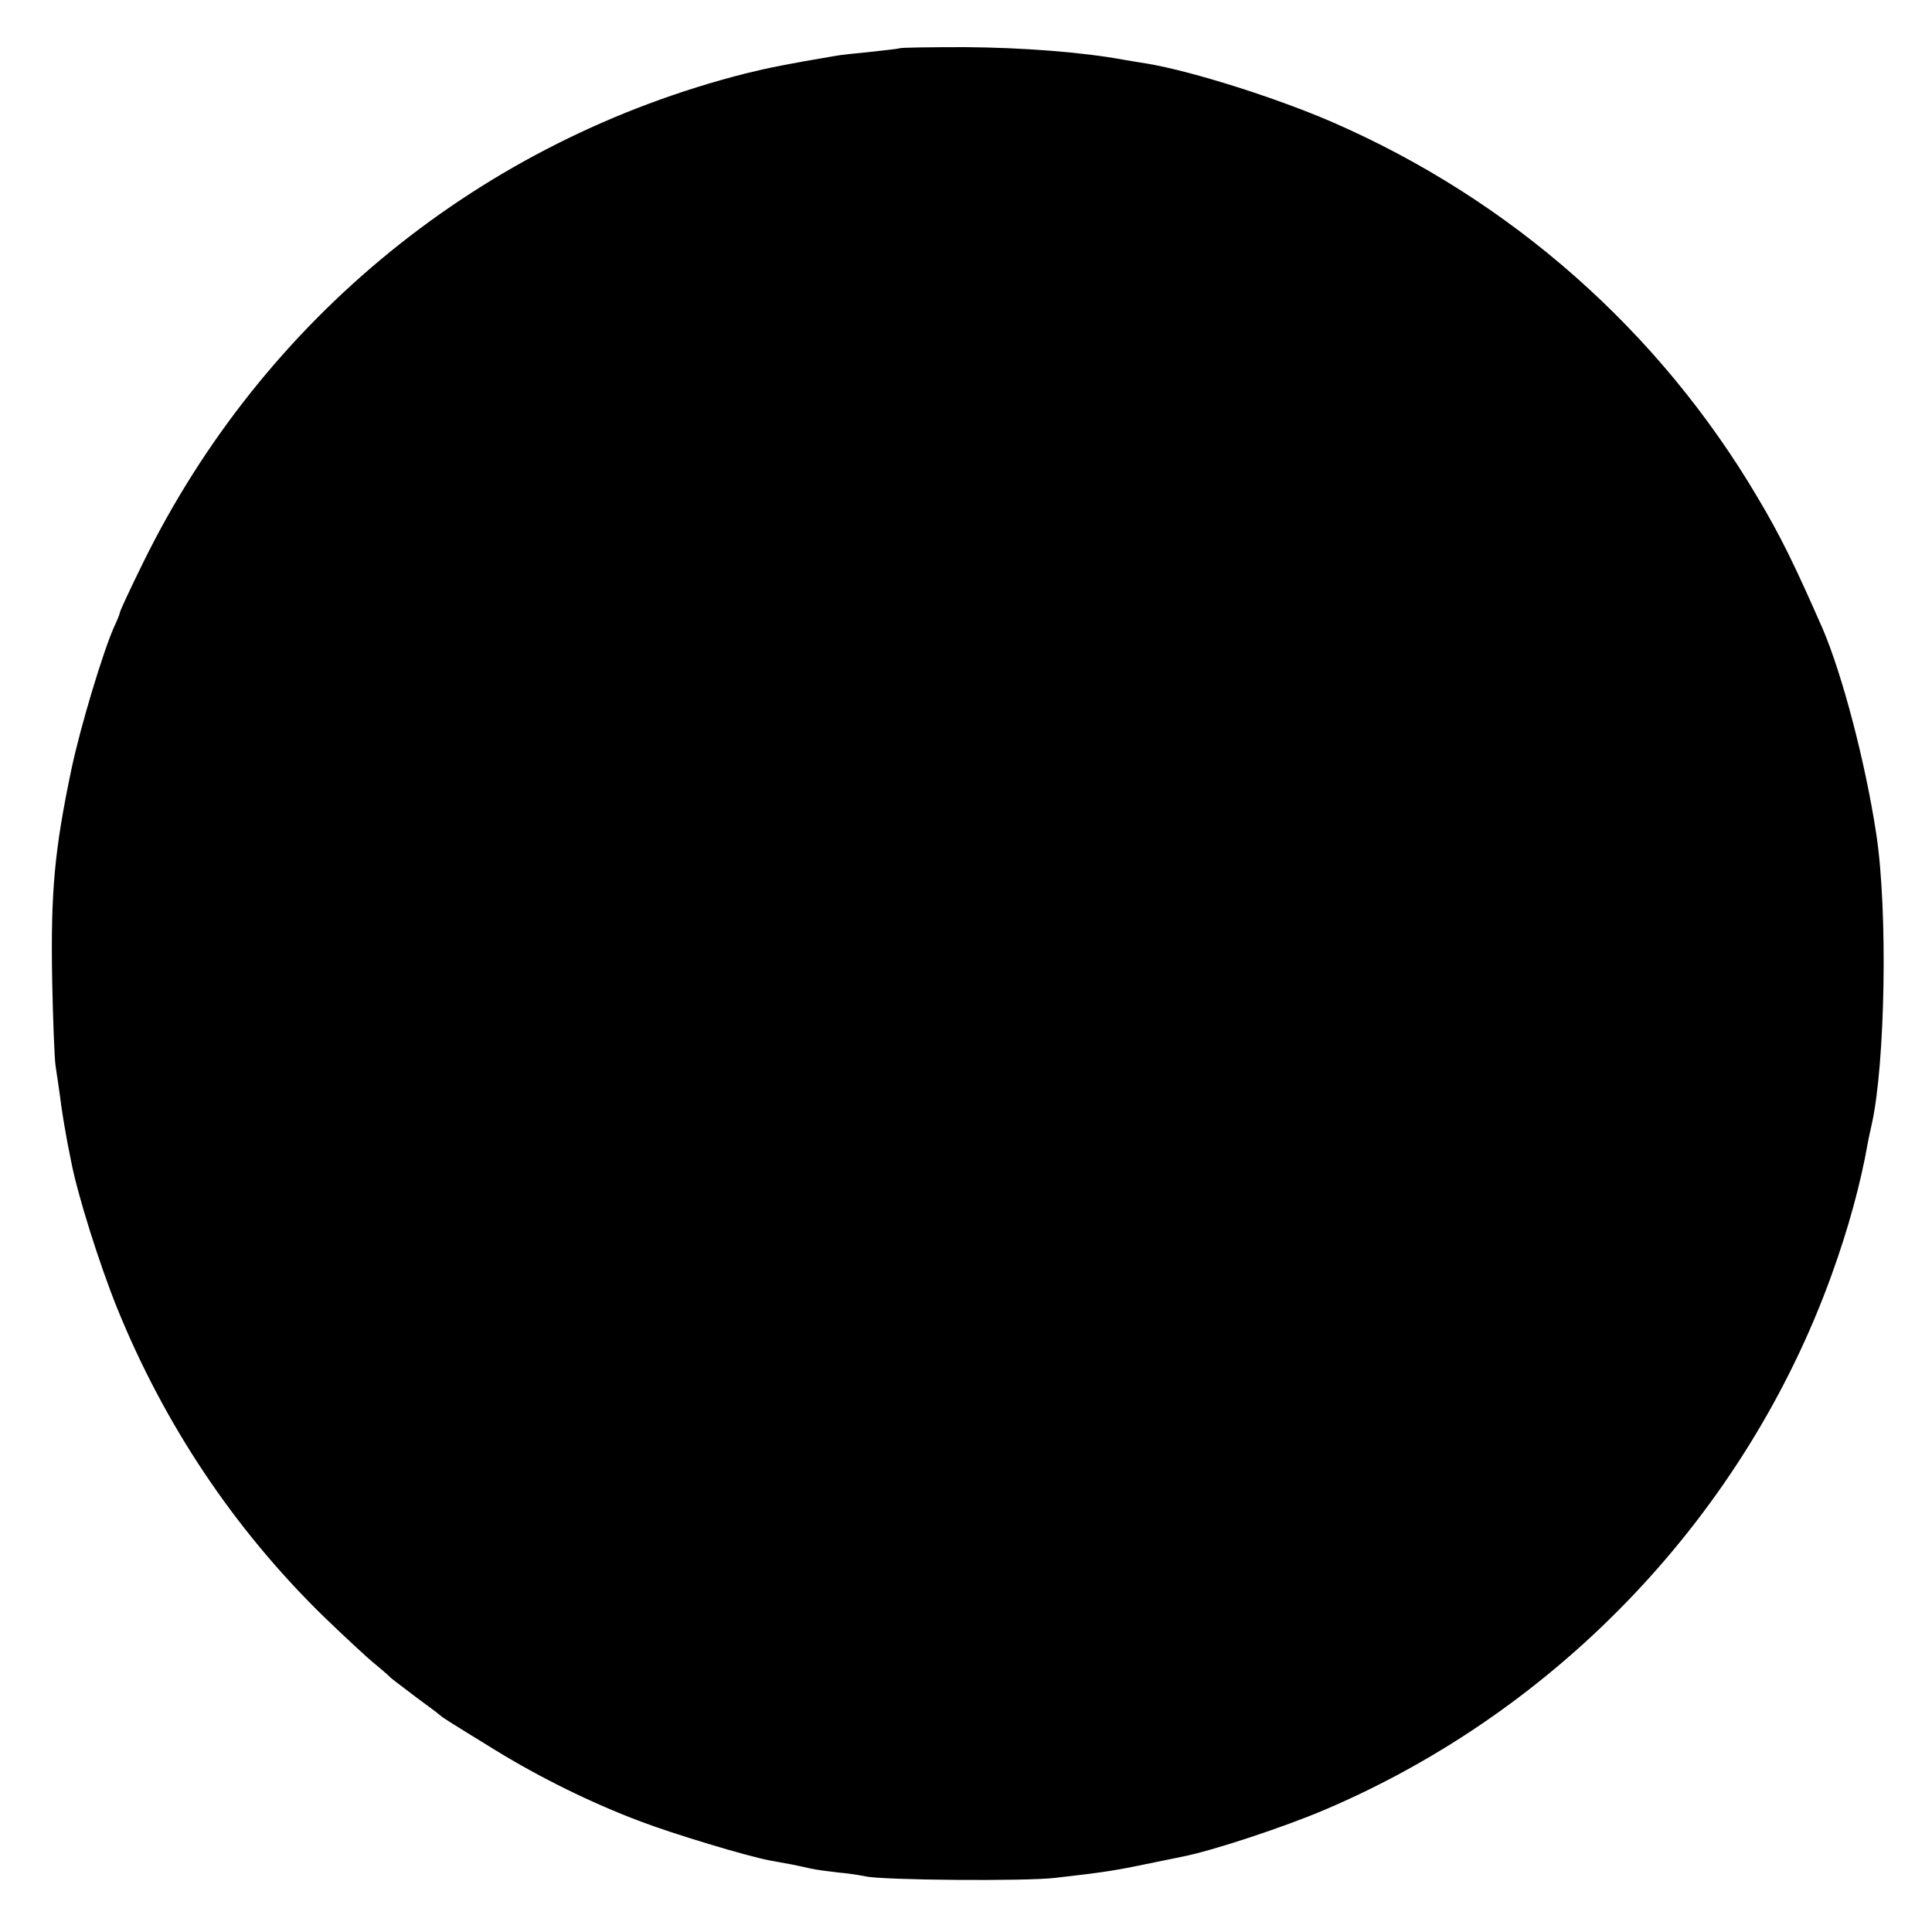
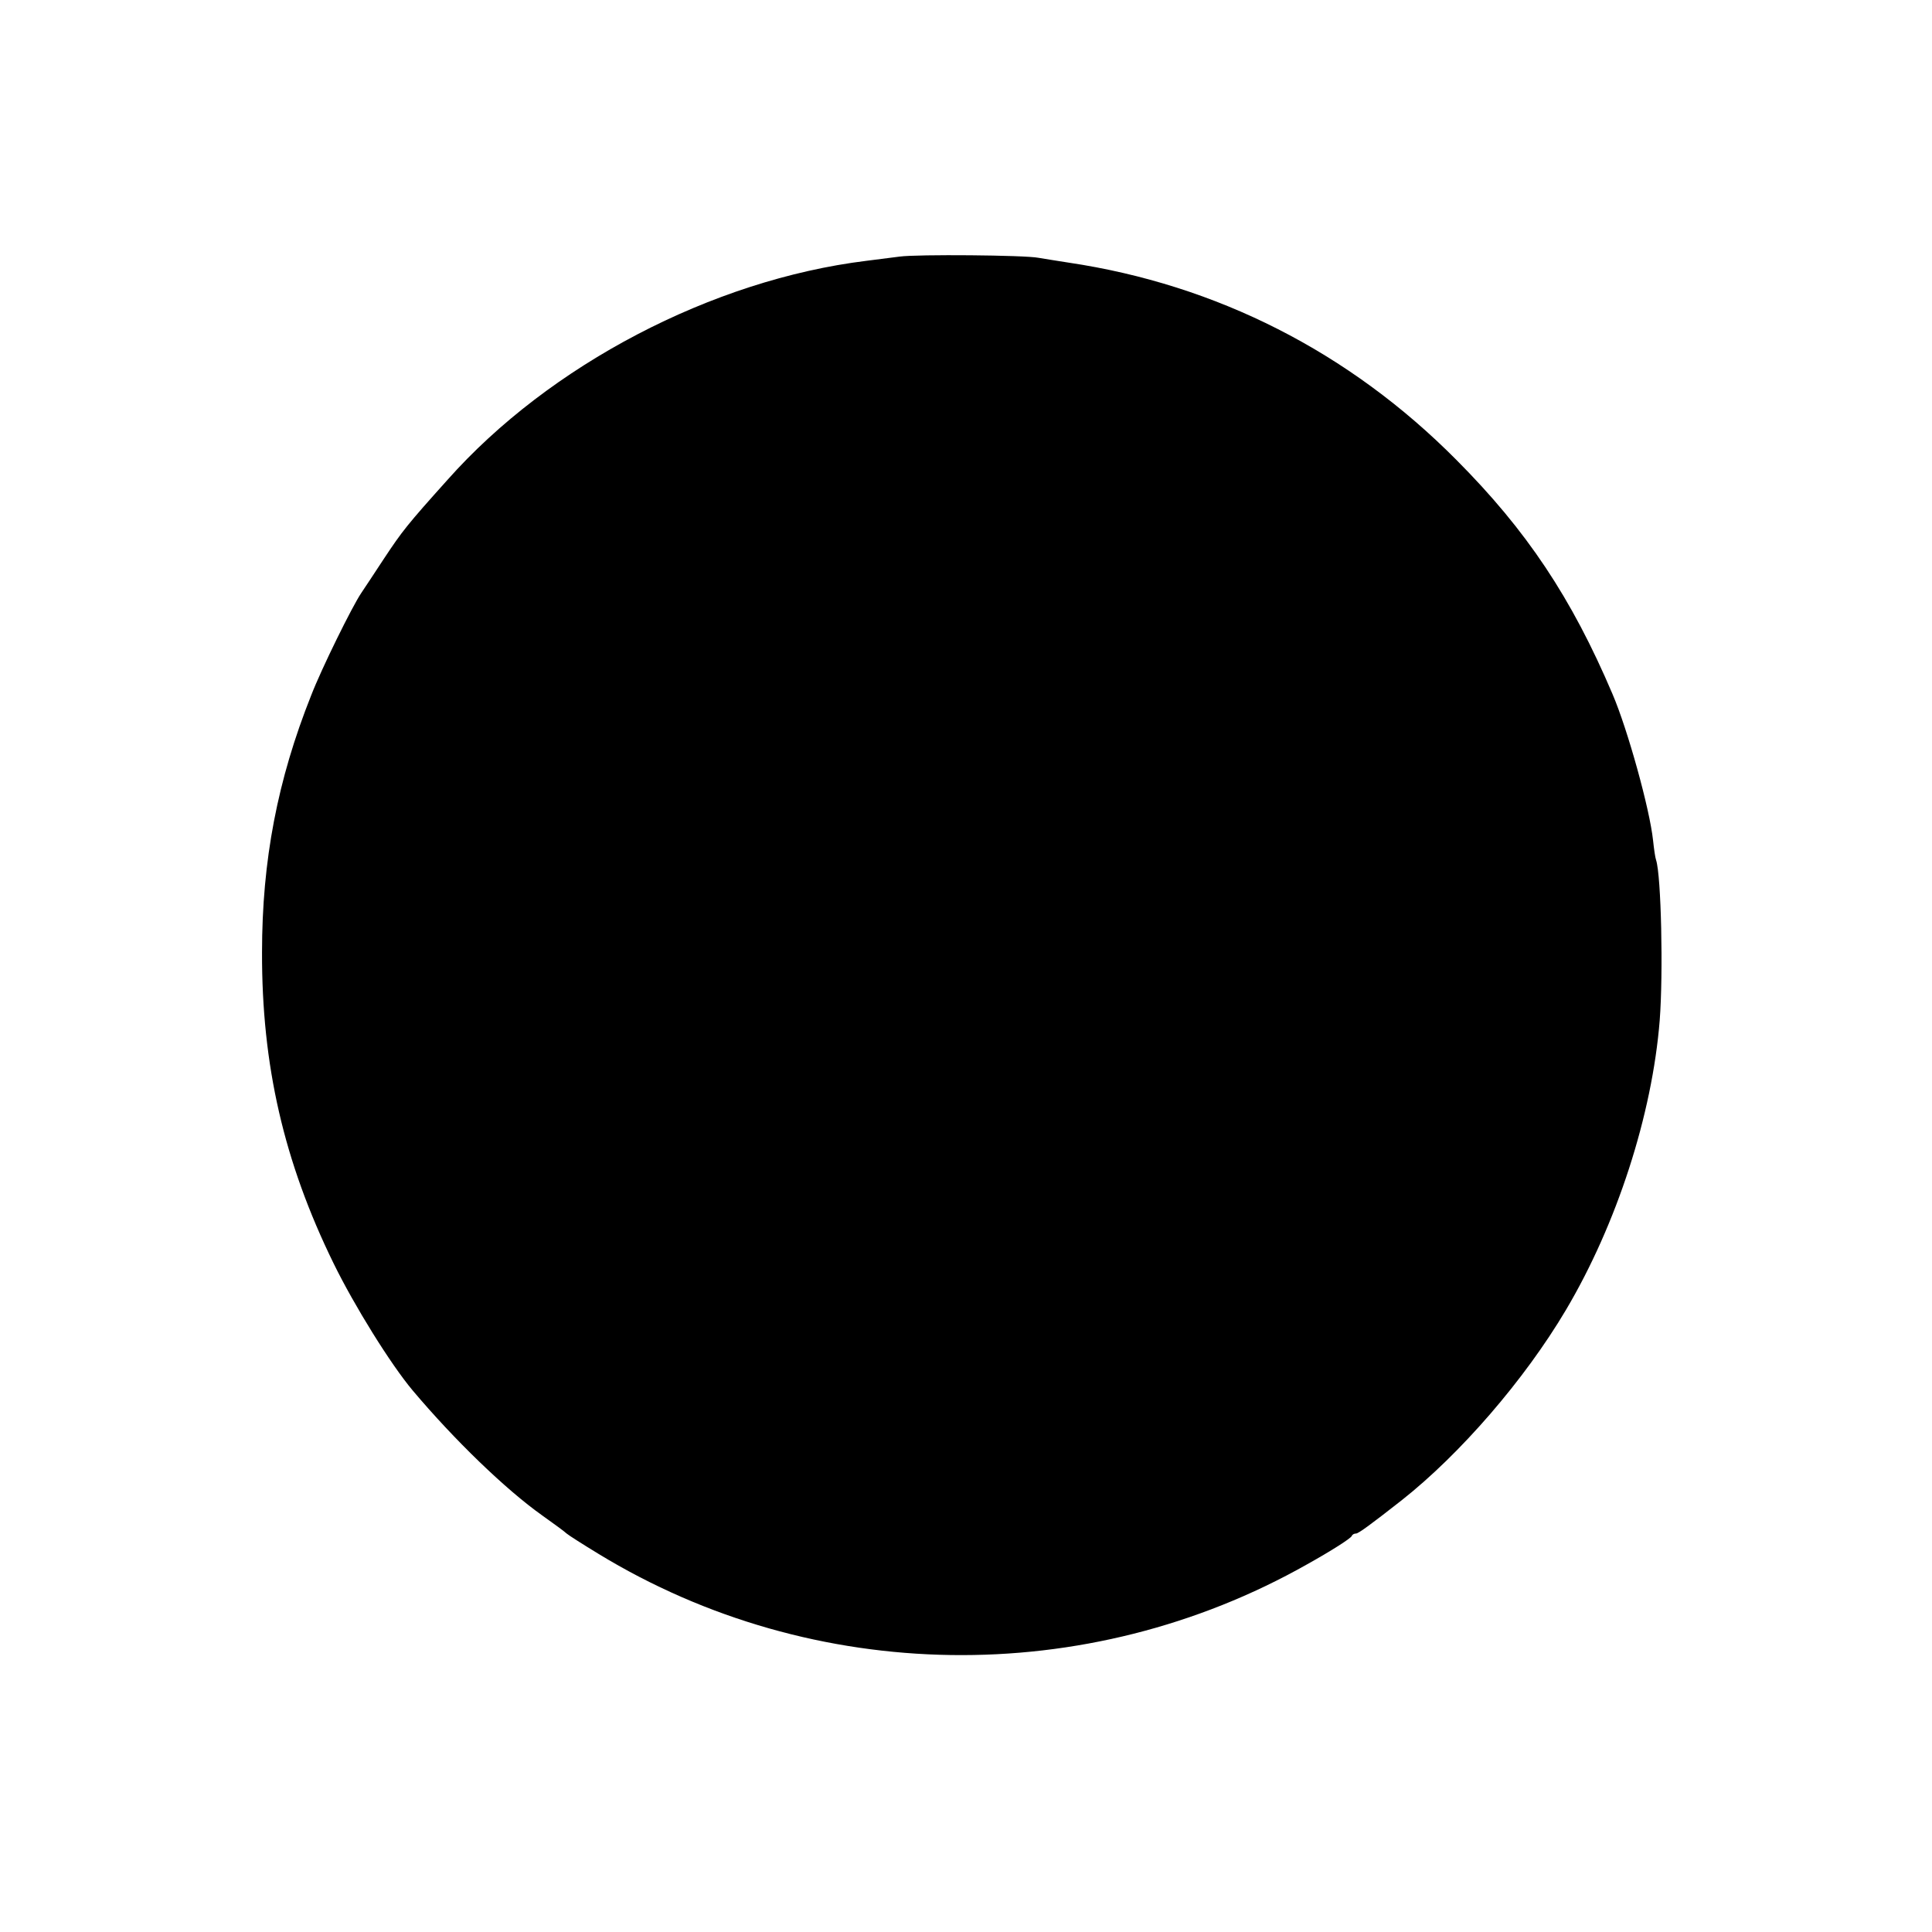
- <svg xmlns="http://www.w3.org/2000/svg" version="1.0" width="500pt" height="500pt" viewBox="0 0 500 500" preserveAspectRatio="xMidYMid meet">
-   <g transform="translate(0,500) scale(0.1,-0.1)" fill="#000000" stroke="none">
-     <path d="M2328 4875 c-2 -1 -35 -5 -73 -9 -39 -4 -81 -8 -95 -11 -118 -20 -165 -29 -230 -45 -682 -173 -1249 -633 -1560 -1267 -33 -67 -60 -125 -60 -129 0 -3 -7 -20 -15 -37 -28 -63 -86 -254 -110 -367 -44 -210 -54 -317 -50 -545 2 -104 6 -206 9 -225 3 -19 8 -53 11 -75 5 -41 12 -81 20 -125 3 -14 7 -34 9 -45 16 -85 73 -266 119 -380 122 -301 302 -571 533 -797 55 -53 115 -109 134 -124 19 -16 37 -31 40 -35 3 -3 32 -25 65 -50 33 -24 62 -46 65 -49 3 -3 14 -10 25 -17 11 -7 64 -40 118 -73 114 -70 247 -136 375 -184 84 -32 272 -89 335 -101 15 -3 39 -7 55 -10 15 -3 38 -8 51 -11 13 -3 45 -7 70 -10 25 -2 57 -7 71 -10 44 -10 413 -13 490 -4 123 14 156 19 237 36 43 9 85 17 93 19 77 15 262 76 370 122 607 259 1087 766 1310 1383 43 119 75 235 94 343 2 12 7 33 10 47 35 157 42 552 12 750 -28 186 -88 414 -139 533 -73 166 -108 238 -168 339 -255 432 -639 771 -1101 972 -143 62 -360 131 -477 151 -14 2 -42 7 -61 10 -107 20 -264 32 -412 33 -92 0 -168 -1 -170 -3z" />
+ <svg xmlns="http://www.w3.org/2000/svg" version="1.0" width="640pt" height="640pt" viewBox="0 0 640 640" preserveAspectRatio="xMidYMid meet">
+   <g transform="translate(0,640) scale(0.1,-0.1)" fill="#000000" stroke="none">
+     <path d="M2980 5550 c-30 -4 -80 -10 -110 -14 -511 -63 -1050 -345 -1388 -726 -133 -148 -150 -170 -209 -259 -31 -47 -65 -99 -76 -115 -30 -44 -132 -251 -166 -339 -112 -281 -163 -548 -163 -852 -1 -373 72 -693 237 -1030 69 -141 189 -334 262 -421 139 -165 308 -328 429 -414 38 -27 75 -54 81 -60 7 -6 54 -36 105 -67 713 -435 1618 -448 2348 -35 79 44 145 86 148 94 2 5 8 8 14 8 8 0 49 30 151 110 194 153 407 399 544 630 169 285 286 647 311 960 12 156 5 479 -12 531 -3 8 -7 37 -10 65 -11 104 -84 367 -134 484 -136 320 -285 543 -517 776 -355 358 -795 581 -1285 654 -41 6 -86 14 -100 16 -44 9 -403 12 -460 4z" />
  </g>
</svg>
